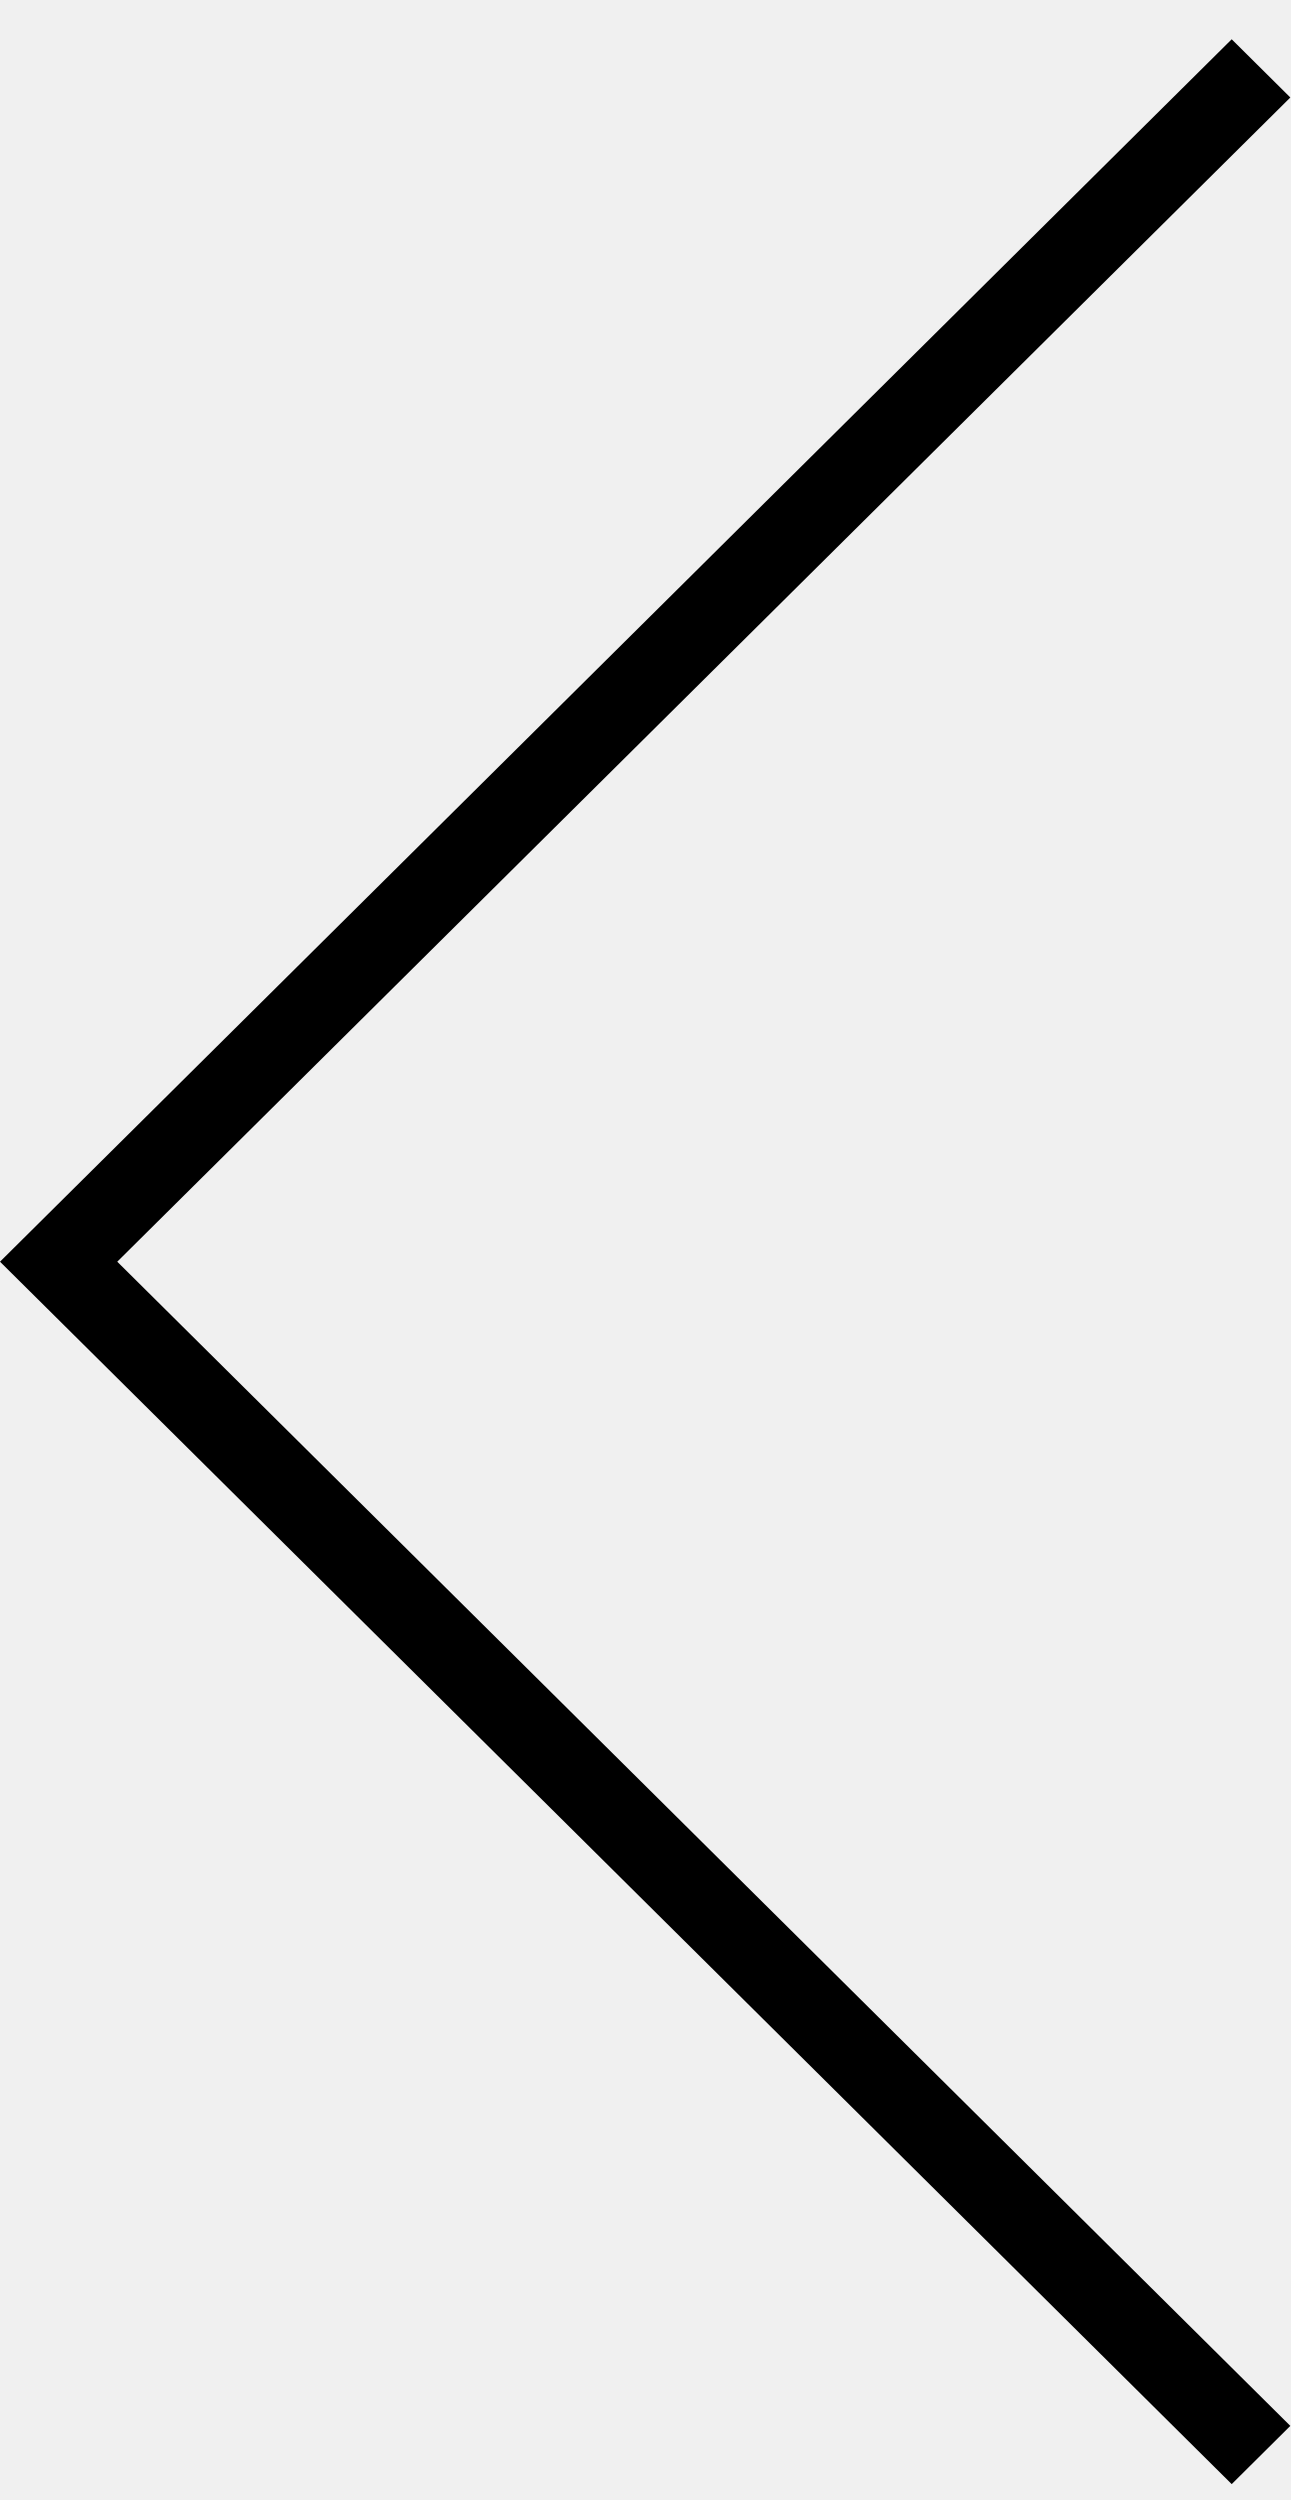
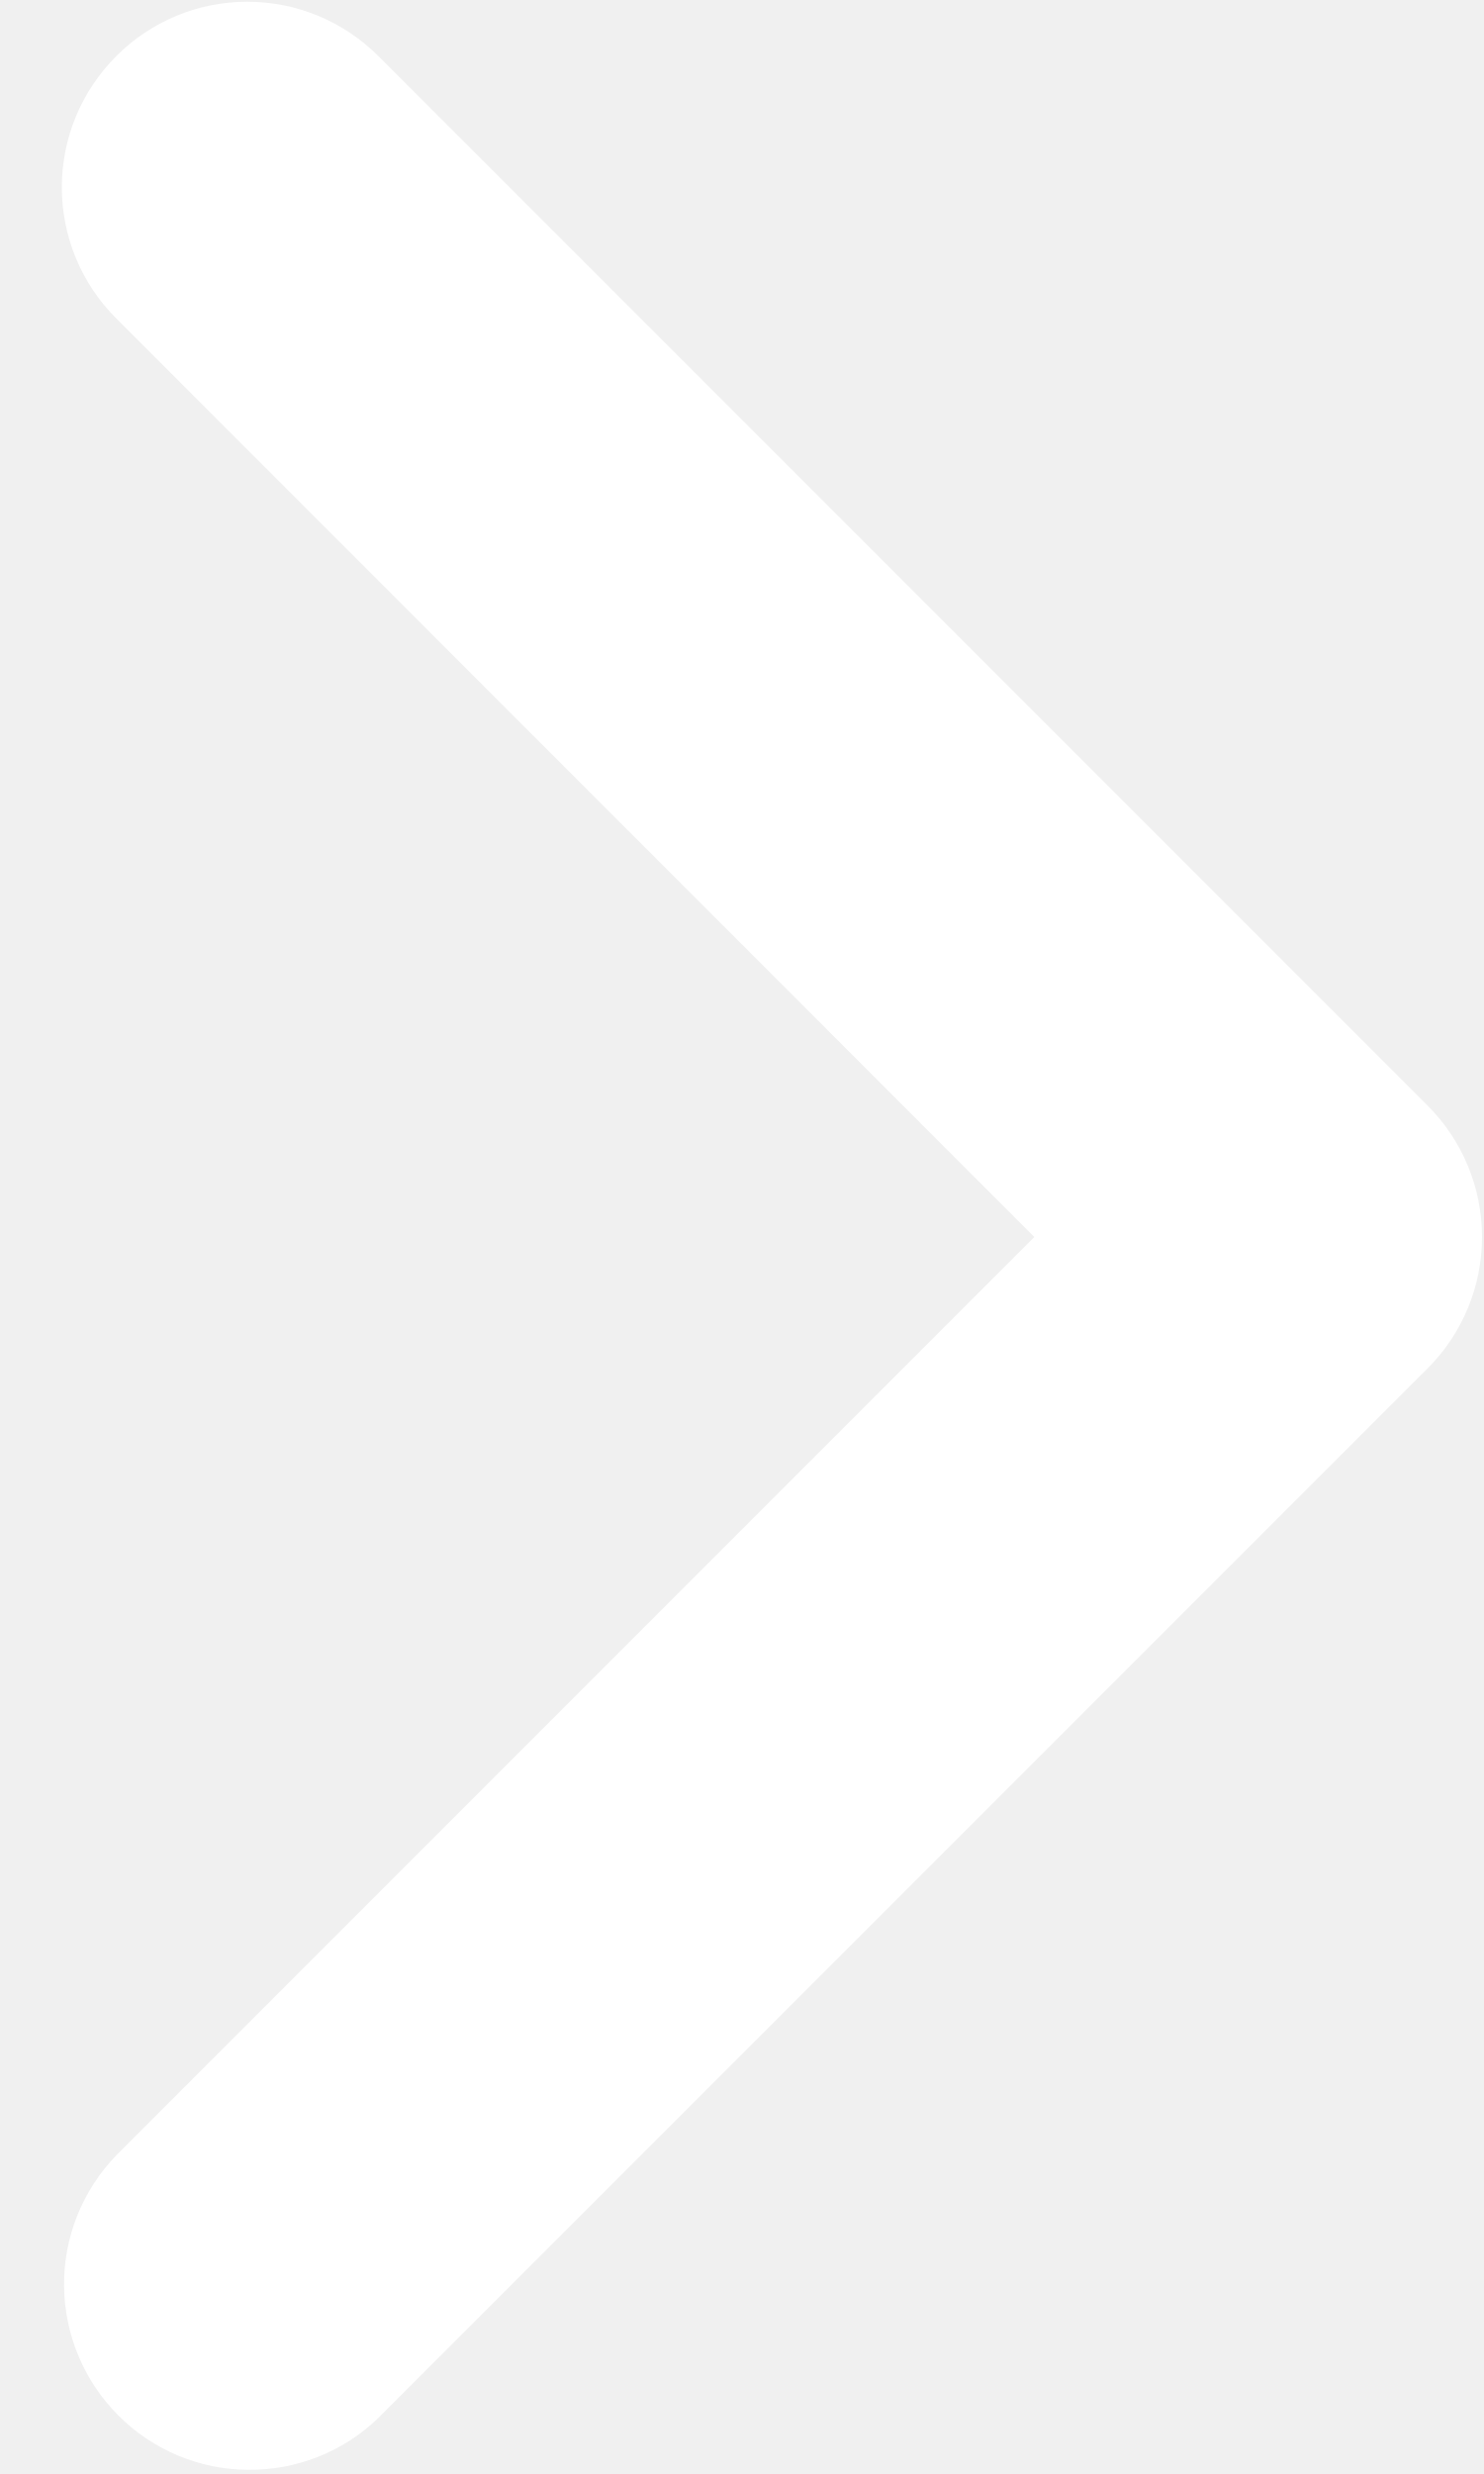
- <svg xmlns="http://www.w3.org/2000/svg" width="16" height="31" viewBox="0 0 16 31" fill="none">
-   <path d="M15.273 30.803L16 30.081L1.454 15.645L16 1.209L15.273 0.487L0 15.645L15.273 30.803Z" fill="black" />
+ <svg xmlns="http://www.w3.org/2000/svg" width="6" height="10" viewBox="0 0 6 10" fill="none">
+   <path d="M0.47 0.227C0.329 0.368 0.25 0.558 0.25 0.757C0.25 0.956 0.329 1.147 0.47 1.287L4.182 5L0.47 8.712C0.333 8.854 0.257 9.043 0.259 9.24C0.261 9.437 0.34 9.625 0.479 9.764C0.618 9.903 0.806 9.982 1.003 9.983C1.199 9.985 1.389 9.91 1.53 9.773L5.773 5.53C5.913 5.39 5.992 5.199 5.992 5C5.992 4.801 5.913 4.61 5.773 4.47L1.53 0.227C1.389 0.086 1.199 0.007 1 0.007C0.801 0.007 0.61 0.086 0.47 0.227Z" fill="white" />
</svg>
